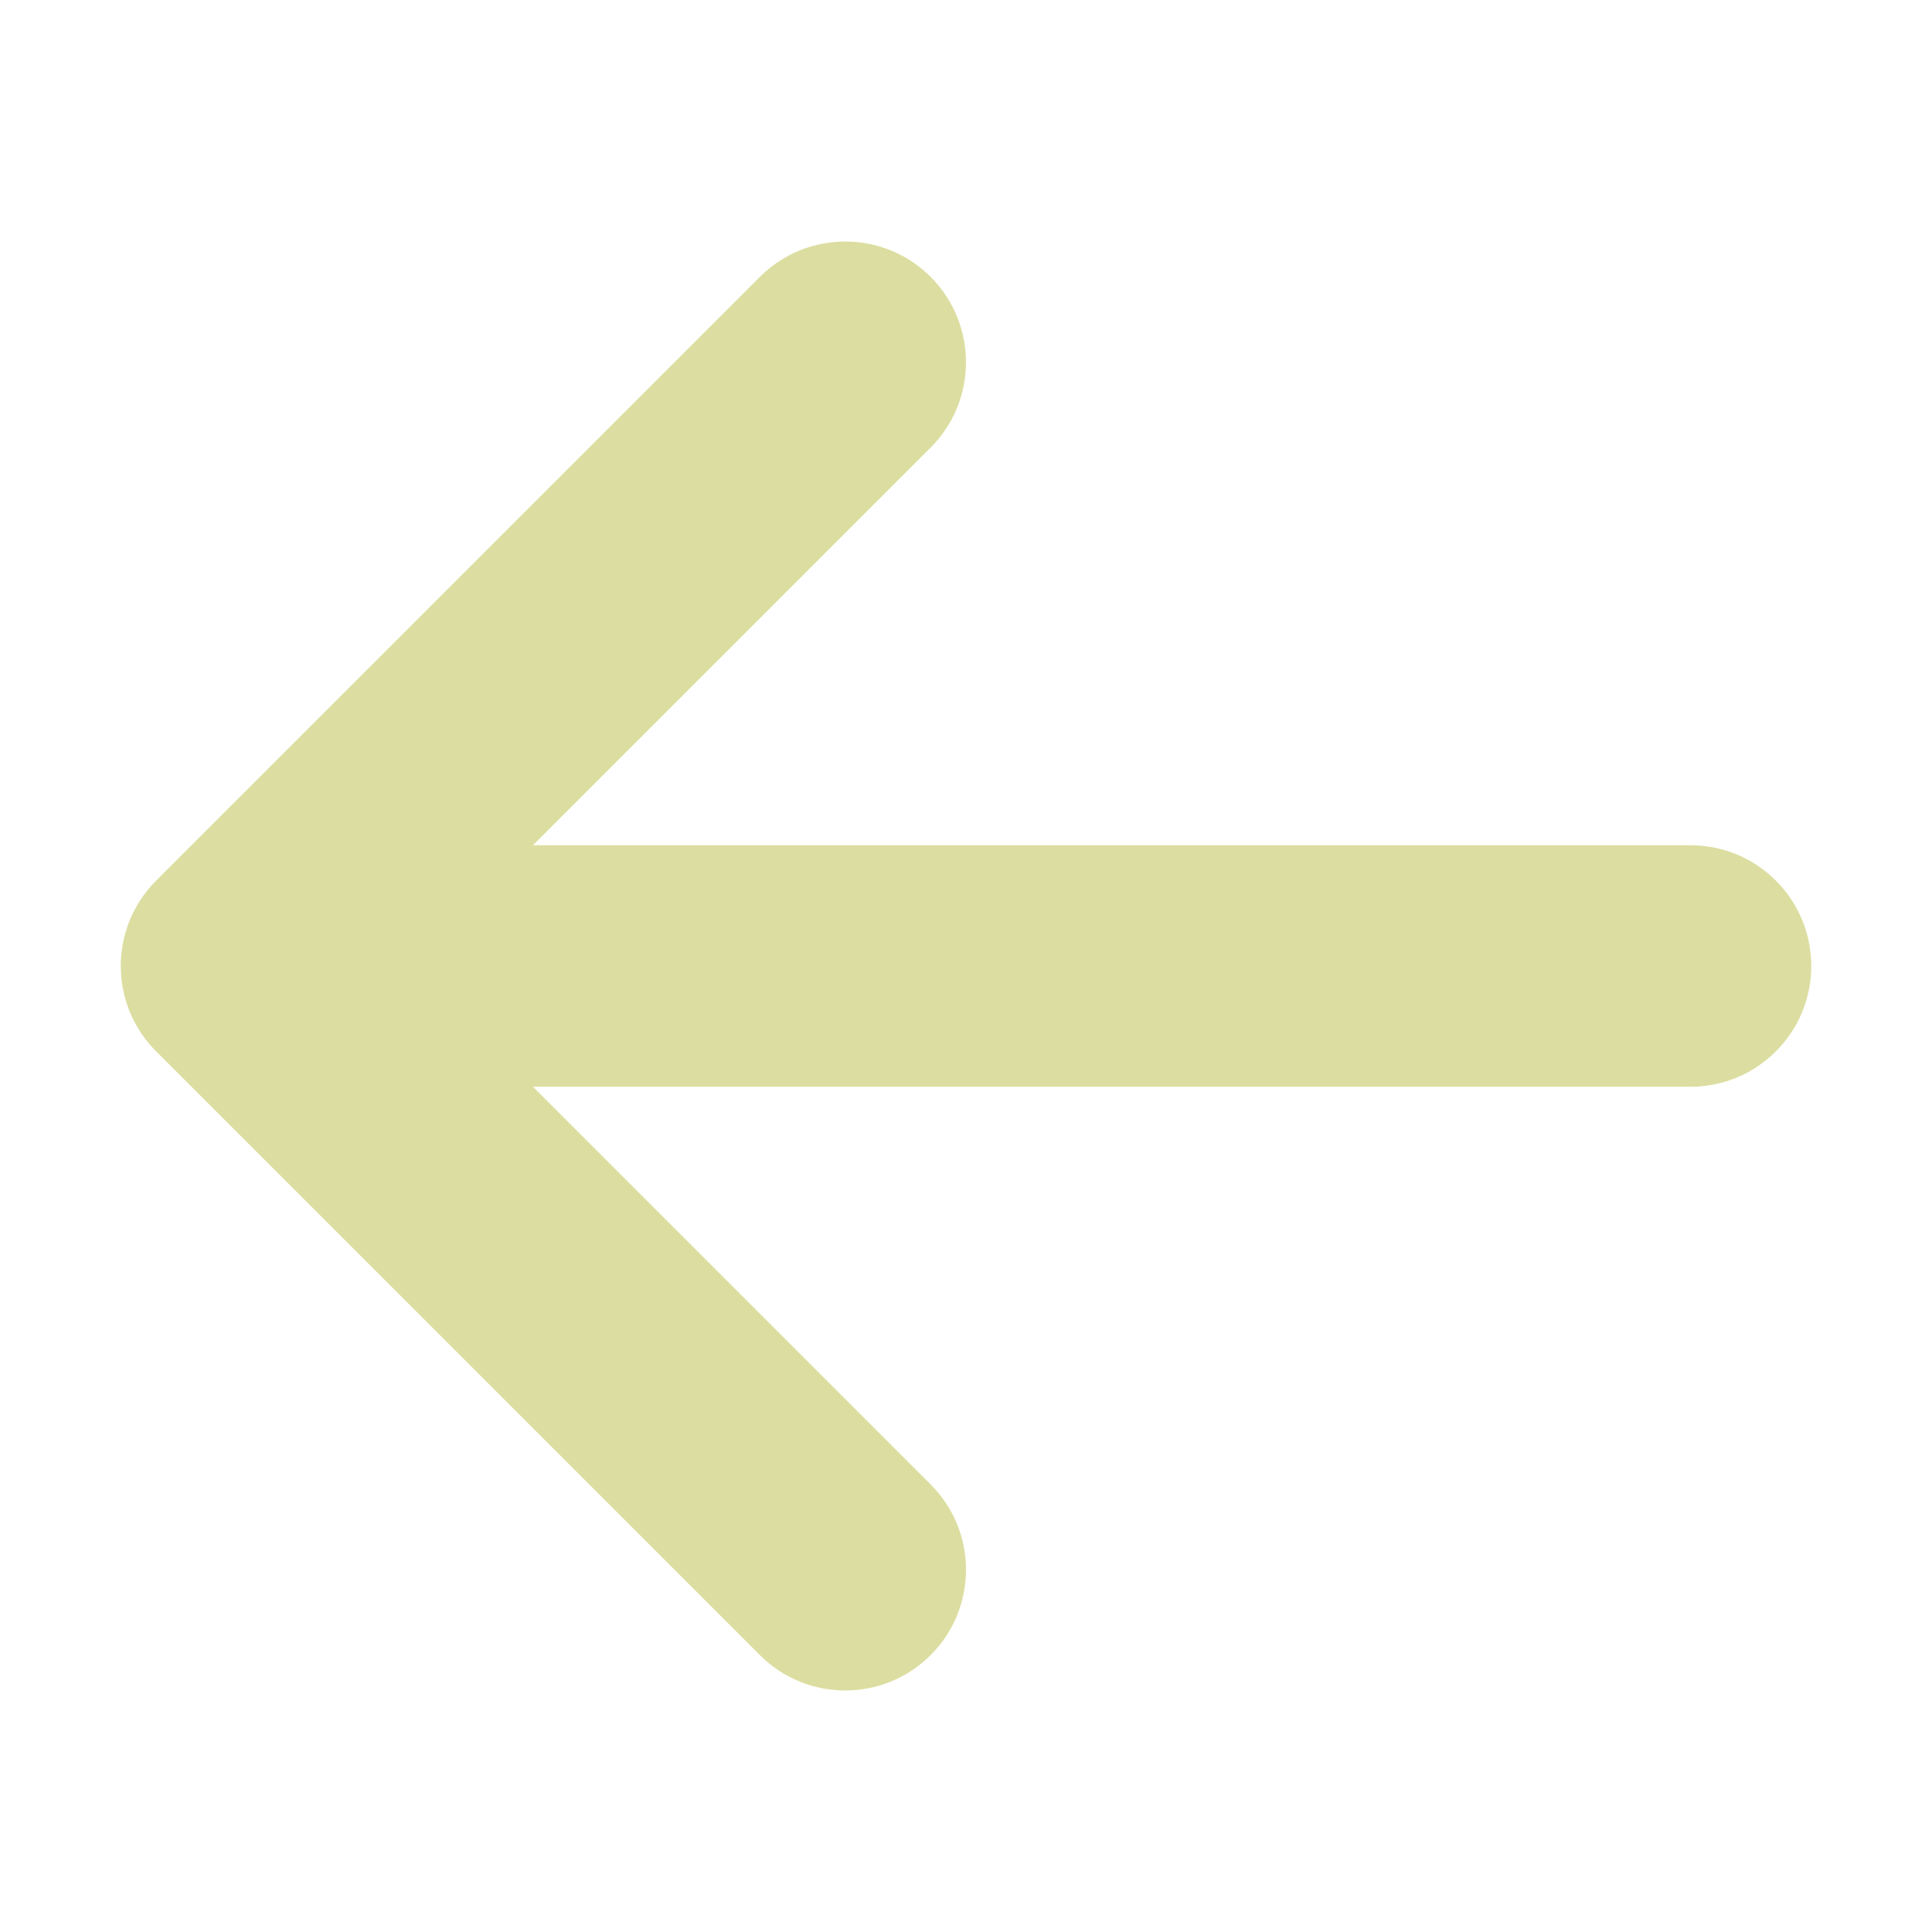
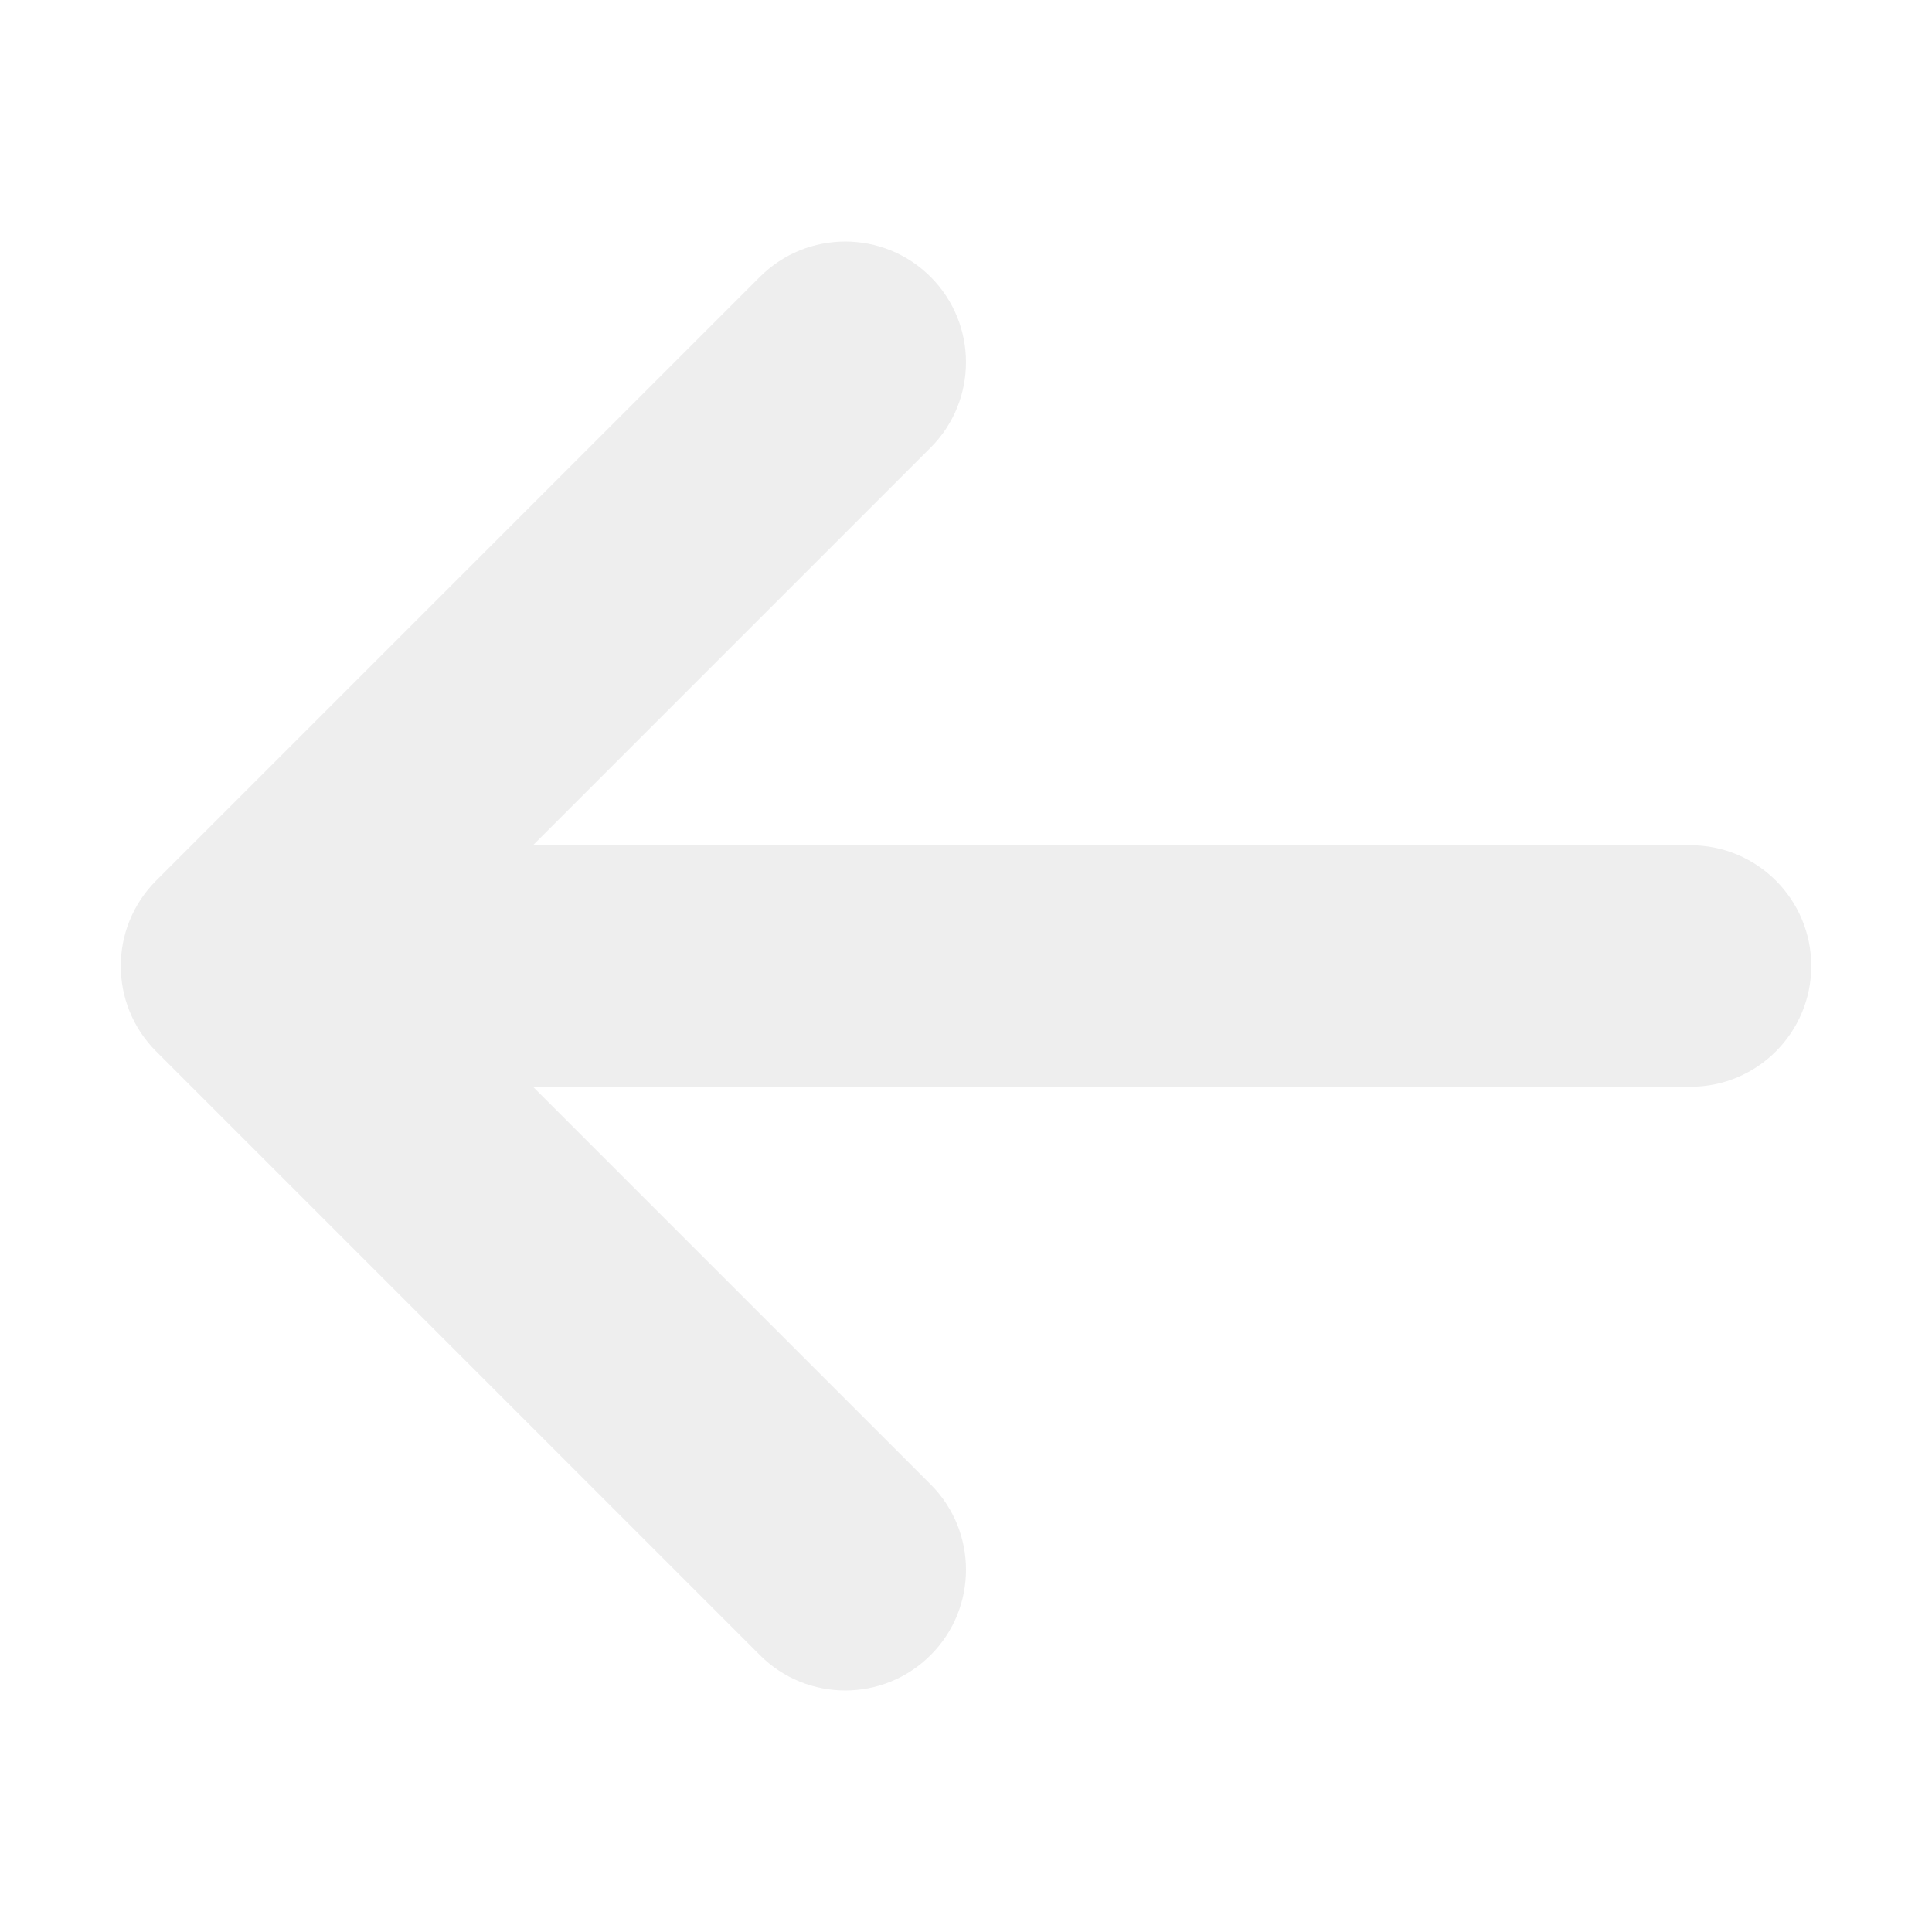
<svg xmlns="http://www.w3.org/2000/svg" version="1.1" width="32" height="32" viewBox="0 0 32 32">
-   <path fill="#dcdea1" d="M12.586 27.414l-10-10c-0.781-0.781-0.781-2.047 0-2.828l10-10c0.781-0.781 2.047-0.781 2.828 0s0.781 2.047 0 2.828l-6.586 6.586h19.172c1.105 0 2 0.895 2 2s-0.895 2-2 2h-19.172l6.586 6.586c0.39 0.39 0.586 0.902 0.586 1.414s-0.195 1.024-0.586 1.414c-0.781 0.781-2.047 0.781-2.828 0z" />
+   <path fill="#eeeeee" d="M12.586 27.414l-10-10c-0.781-0.781-0.781-2.047 0-2.828l10-10c0.781-0.781 2.047-0.781 2.828 0s0.781 2.047 0 2.828l-6.586 6.586h19.172c1.105 0 2 0.895 2 2s-0.895 2-2 2h-19.172l6.586 6.586c0.39 0.39 0.586 0.902 0.586 1.414s-0.195 1.024-0.586 1.414c-0.781 0.781-2.047 0.781-2.828 0z" />
</svg>
